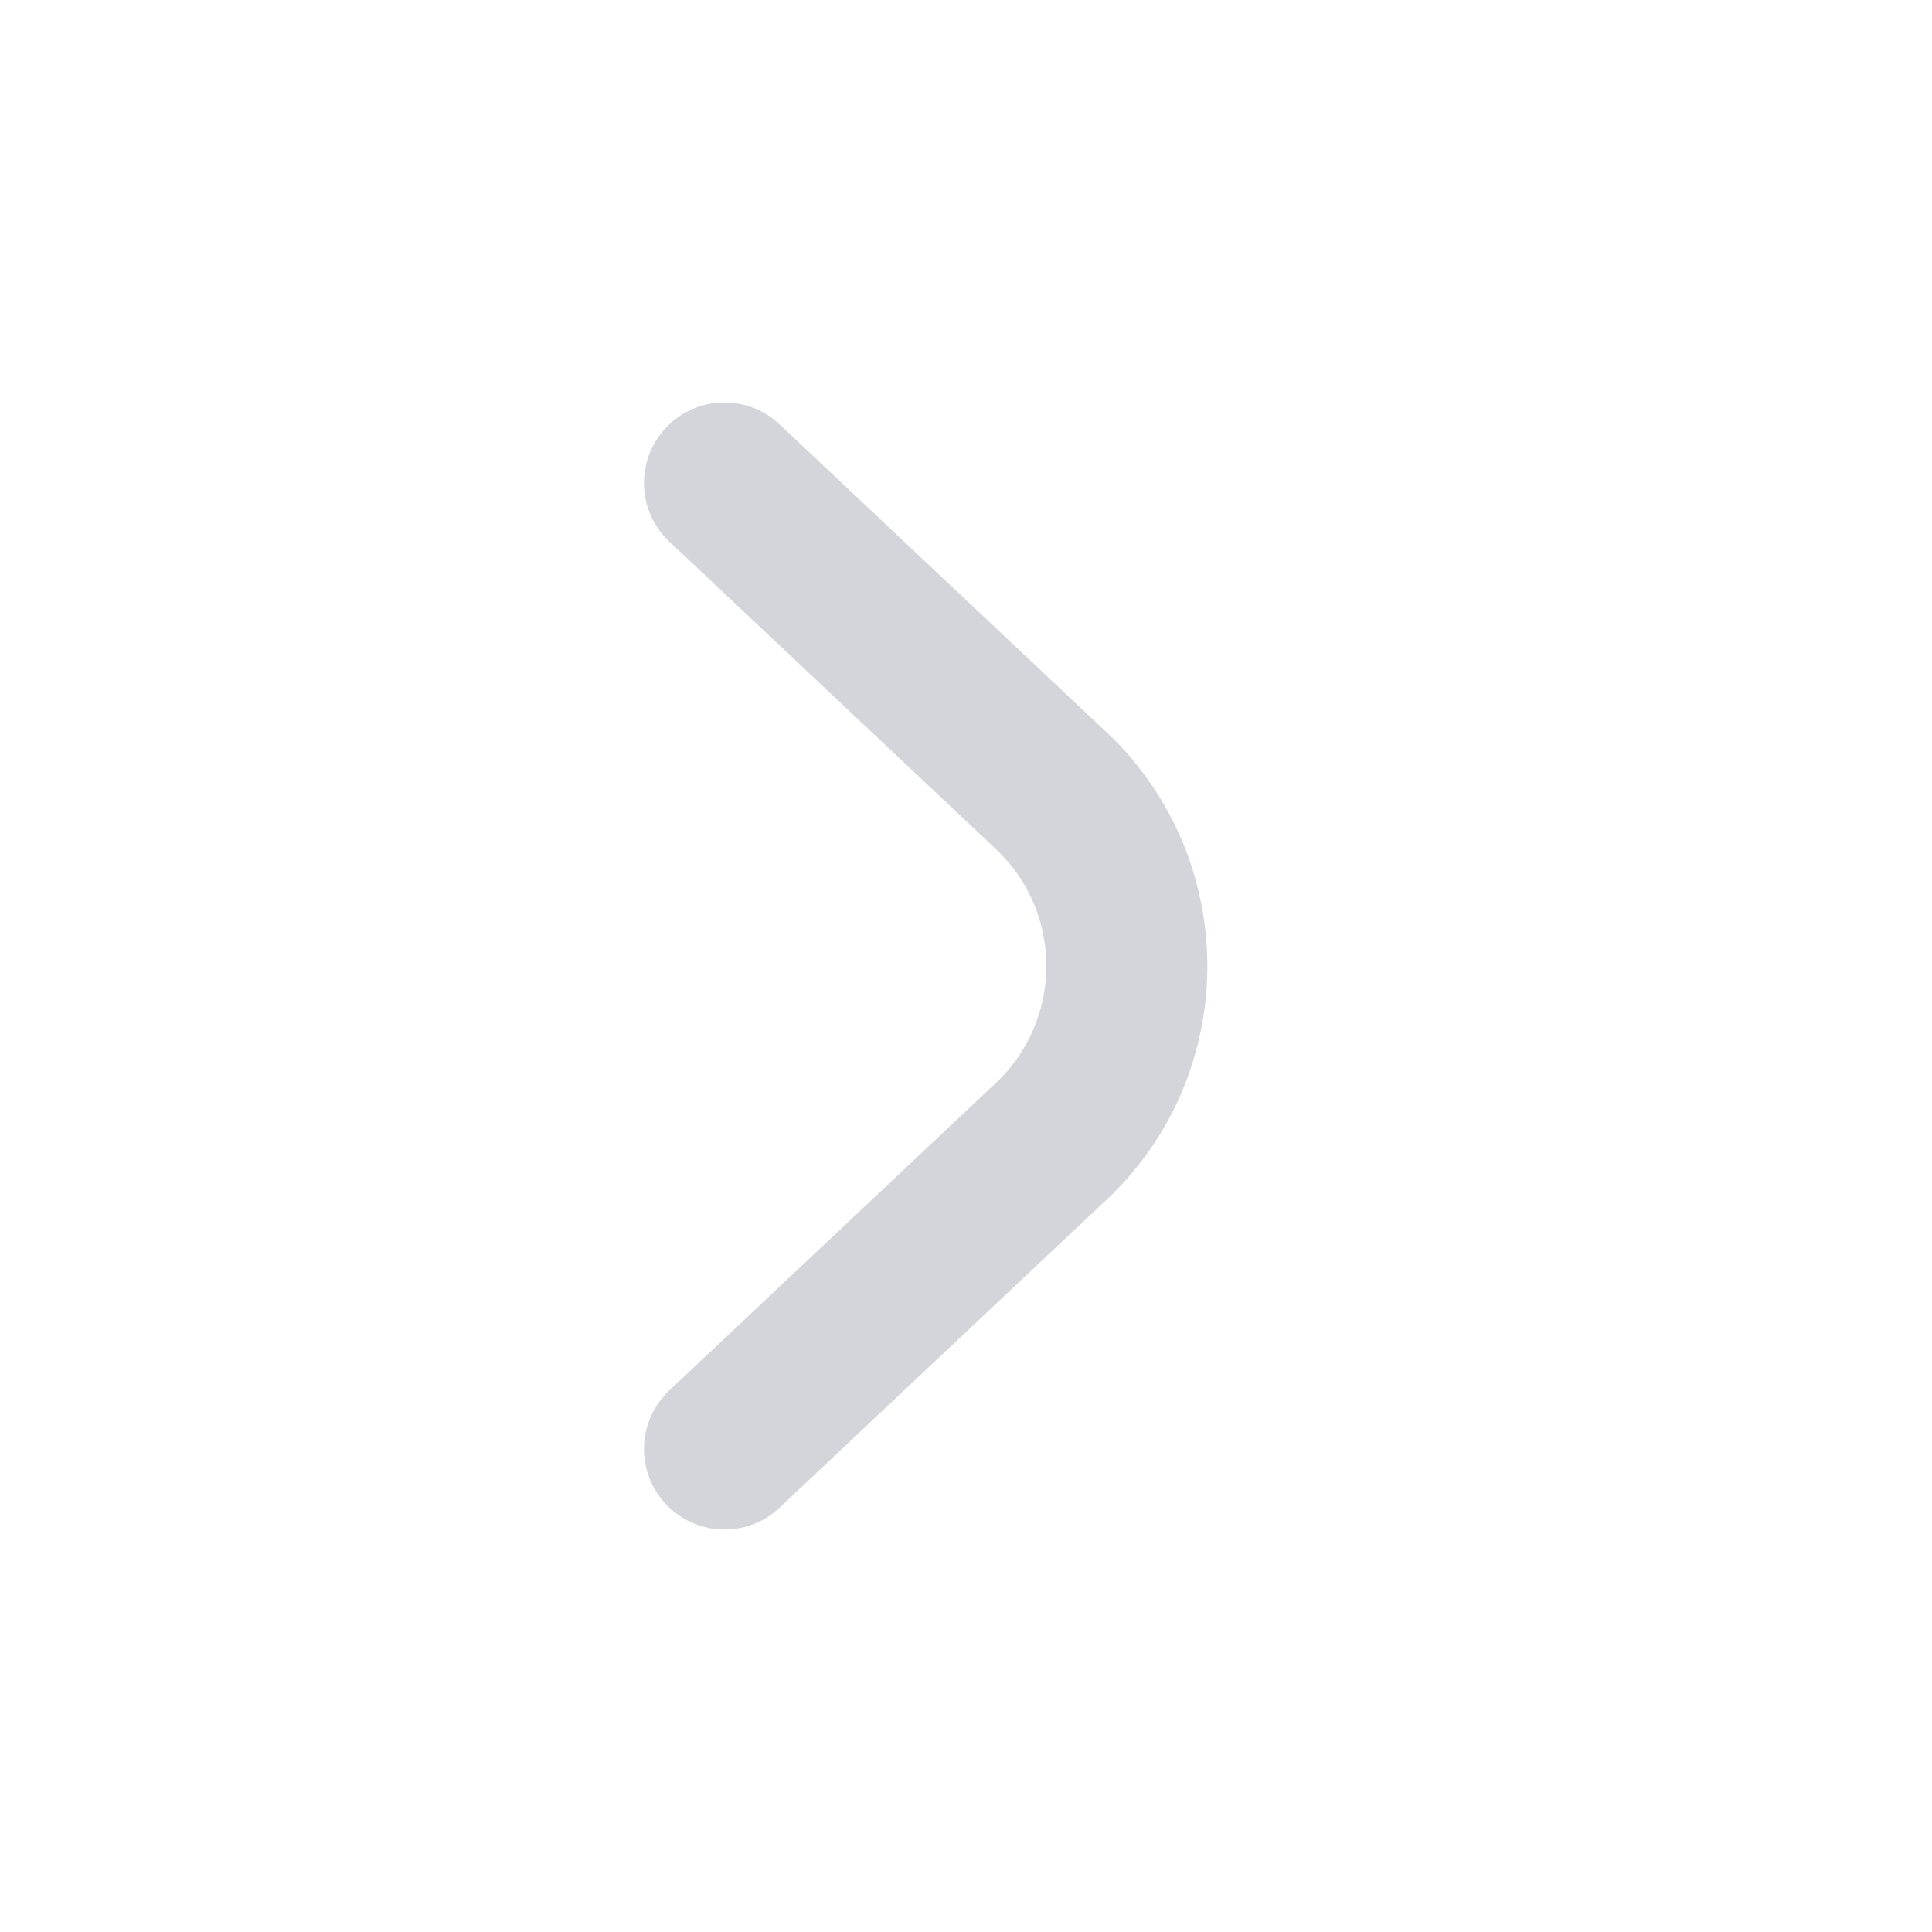
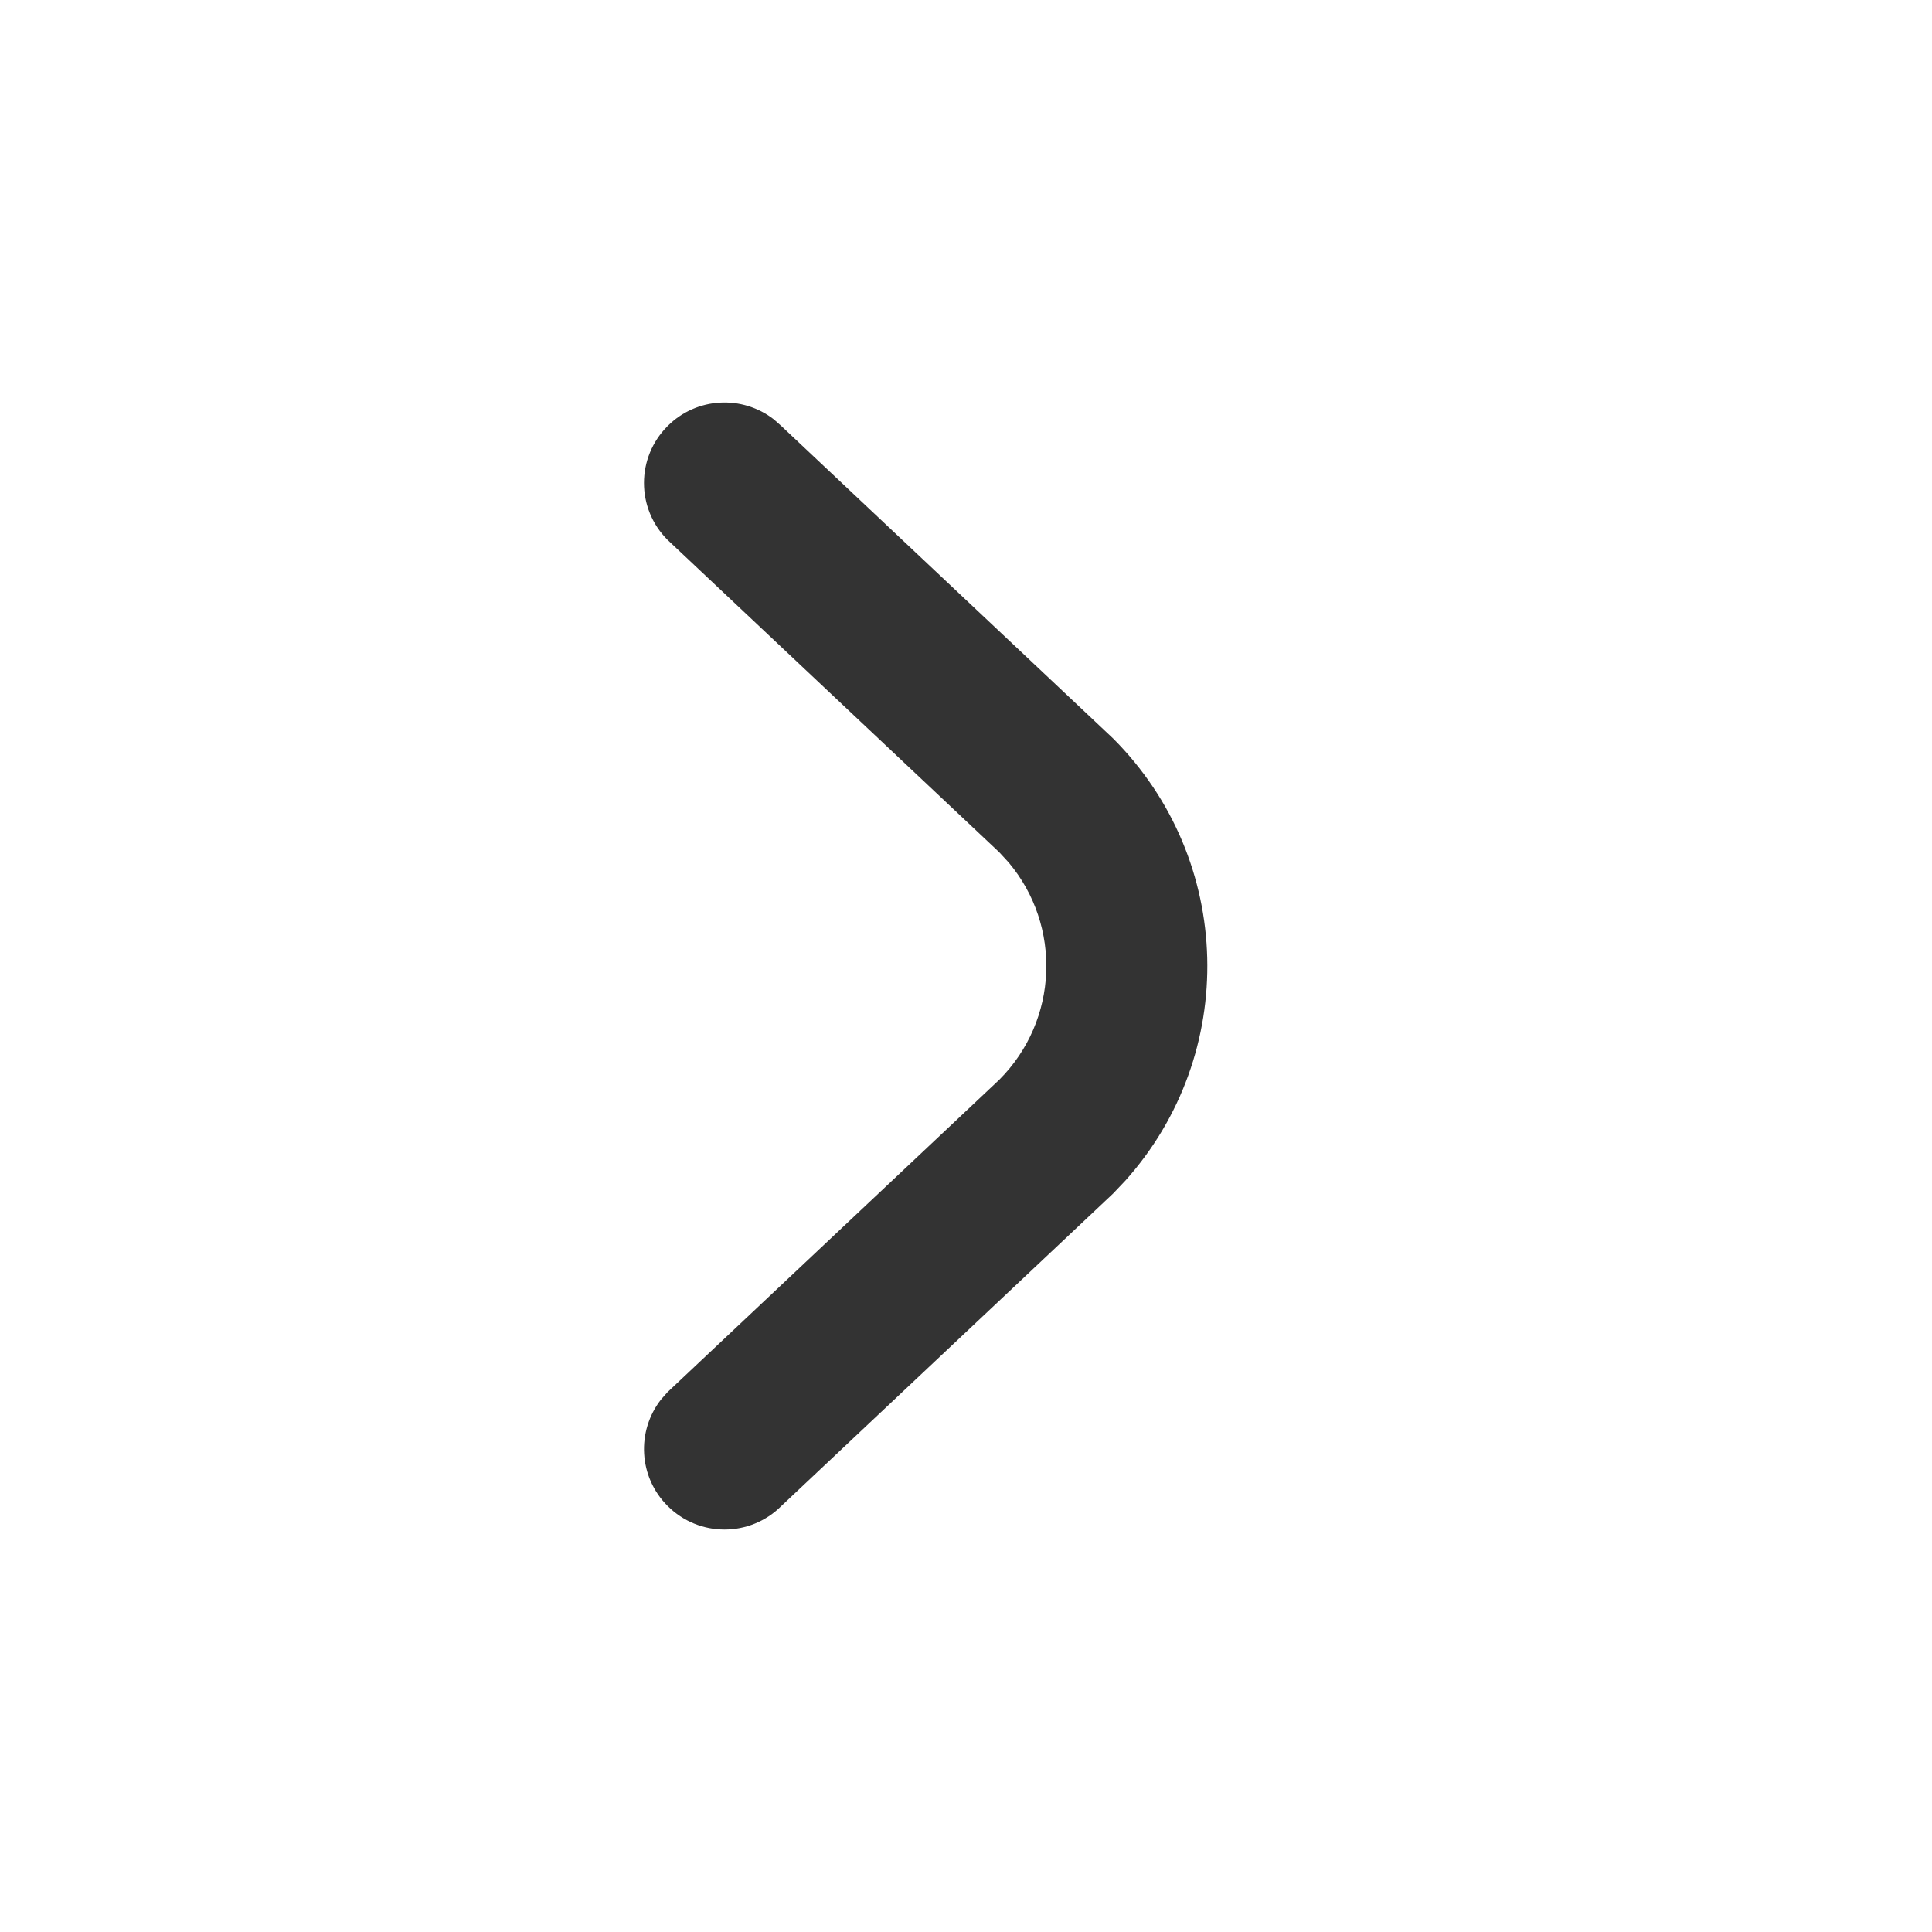
<svg xmlns="http://www.w3.org/2000/svg" width="24" height="24" viewBox="0 0 24 24" fill="none">
-   <path fill-rule="evenodd" clip-rule="evenodd" d="M13.826 9.172C15.336 10.682 15.387 13.099 13.977 14.669L13.826 14.828L9.707 18.707C9.317 19.098 8.683 19.098 8.293 18.707C7.932 18.347 7.905 17.779 8.21 17.387L8.293 17.293L12.412 13.414C13.152 12.674 13.191 11.499 12.529 10.713L12.412 10.586L8.293 6.707C7.902 6.317 7.902 5.683 8.293 5.293C8.653 4.932 9.221 4.905 9.613 5.21L9.707 5.293L13.826 9.172Z" fill="#D3D5DA" />
+   <path fill-rule="evenodd" clip-rule="evenodd" d="M13.826 9.172C15.336 10.682 15.387 13.099 13.977 14.669L13.826 14.828L9.707 18.707C9.317 19.098 8.683 19.098 8.293 18.707C7.932 18.347 7.905 17.779 8.21 17.387L8.293 17.293L12.412 13.414C13.152 12.674 13.191 11.499 12.529 10.713L12.412 10.586L8.293 6.707C7.902 6.317 7.902 5.683 8.293 5.293C8.653 4.932 9.221 4.905 9.613 5.21L9.707 5.293L13.826 9.172Z" fill="#333333" />
</svg>
